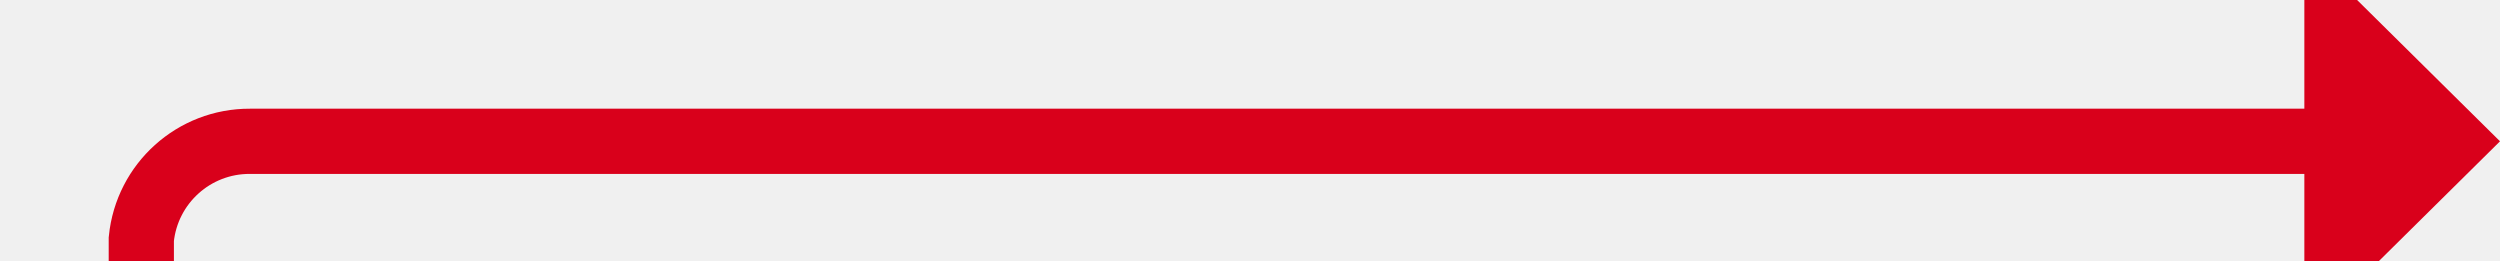
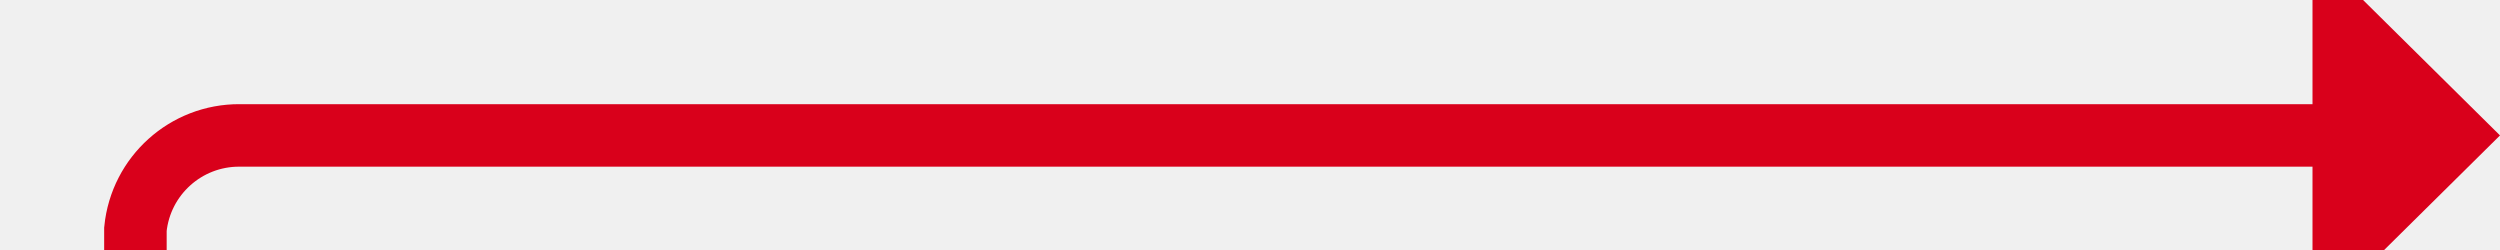
- <svg xmlns="http://www.w3.org/2000/svg" version="1.1" width="115px" height="12px" preserveAspectRatio="xMinYMid meet" viewBox="758 3973  115 10">
-   <defs>
-     <mask fill="white" id="clip155">
-       <path d="M 734 4008  L 794 4008  L 794 4036  L 734 4036  Z M 655 3967  L 884 3967  L 884 4070  L 655 4070  Z " fill-rule="evenodd" />
-     </mask>
-   </defs>
-   <path d="M 655 4067.5  L 759 4067.5  A 5 5 0 0 0 764.5 4062.5 L 764.5 3983  A 5 5 0 0 1 769.5 3978.5 L 866 3978.5  " stroke-width="3" stroke="#d9001b" fill="none" mask="url(#clip155)" />
-   <path d="M 864 3987.4  L 873 3978.5  L 864 3969.6  L 864 3987.4  Z " fill-rule="nonzero" fill="#d9001b" stroke="none" mask="url(#clip155)" />
+ <svg xmlns="http://www.w3.org/2000/svg" version="1.1" width="120px" height="12px" preserveAspectRatio="xMinYMid meet" viewBox="2678 587  120 10">
+   <path d="M 2570 654.5  L 2679 654.5  A 5 5 0 0 0 2684.5 649.5 L 2684.5 597  A 5 5 0 0 1 2689.5 592.5 L 2791 592.5  " stroke-width="3" stroke="#d9001b" fill="none" />
+   <path d="M 2789 601.4  L 2798 592.5  L 2789 583.6  L 2789 601.4  Z " fill-rule="nonzero" fill="#d9001b" stroke="none" />
</svg>
